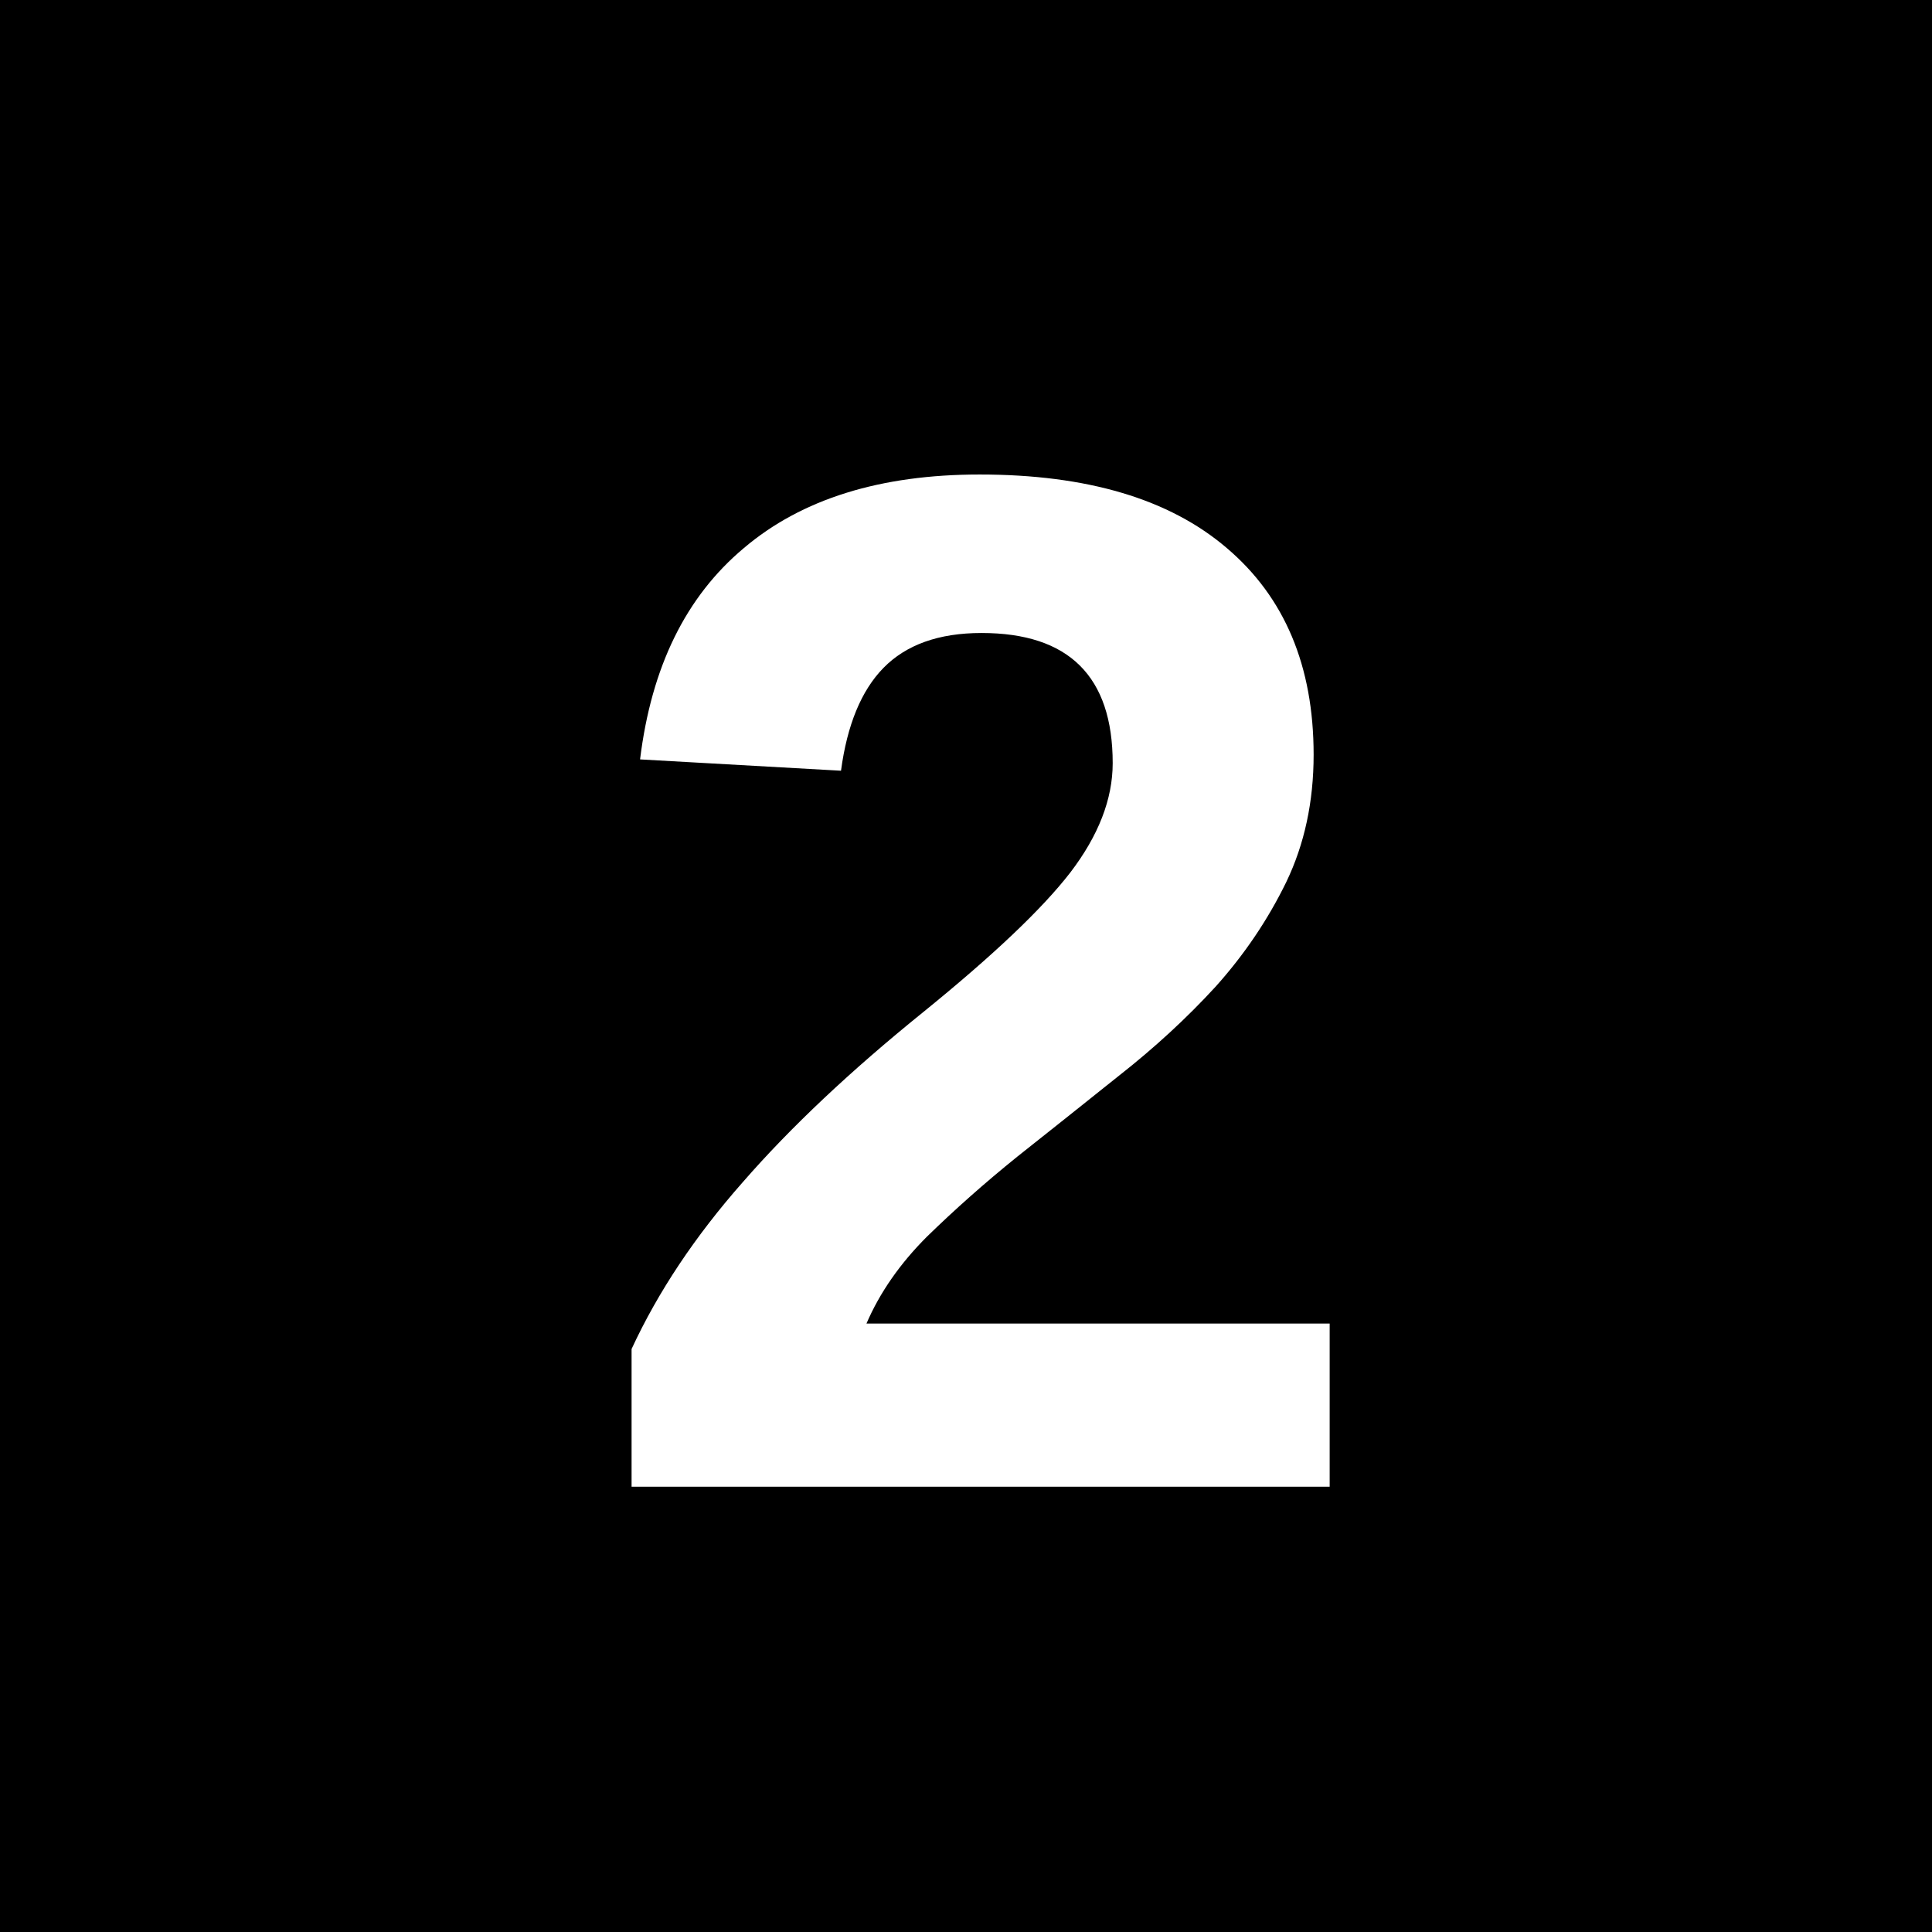
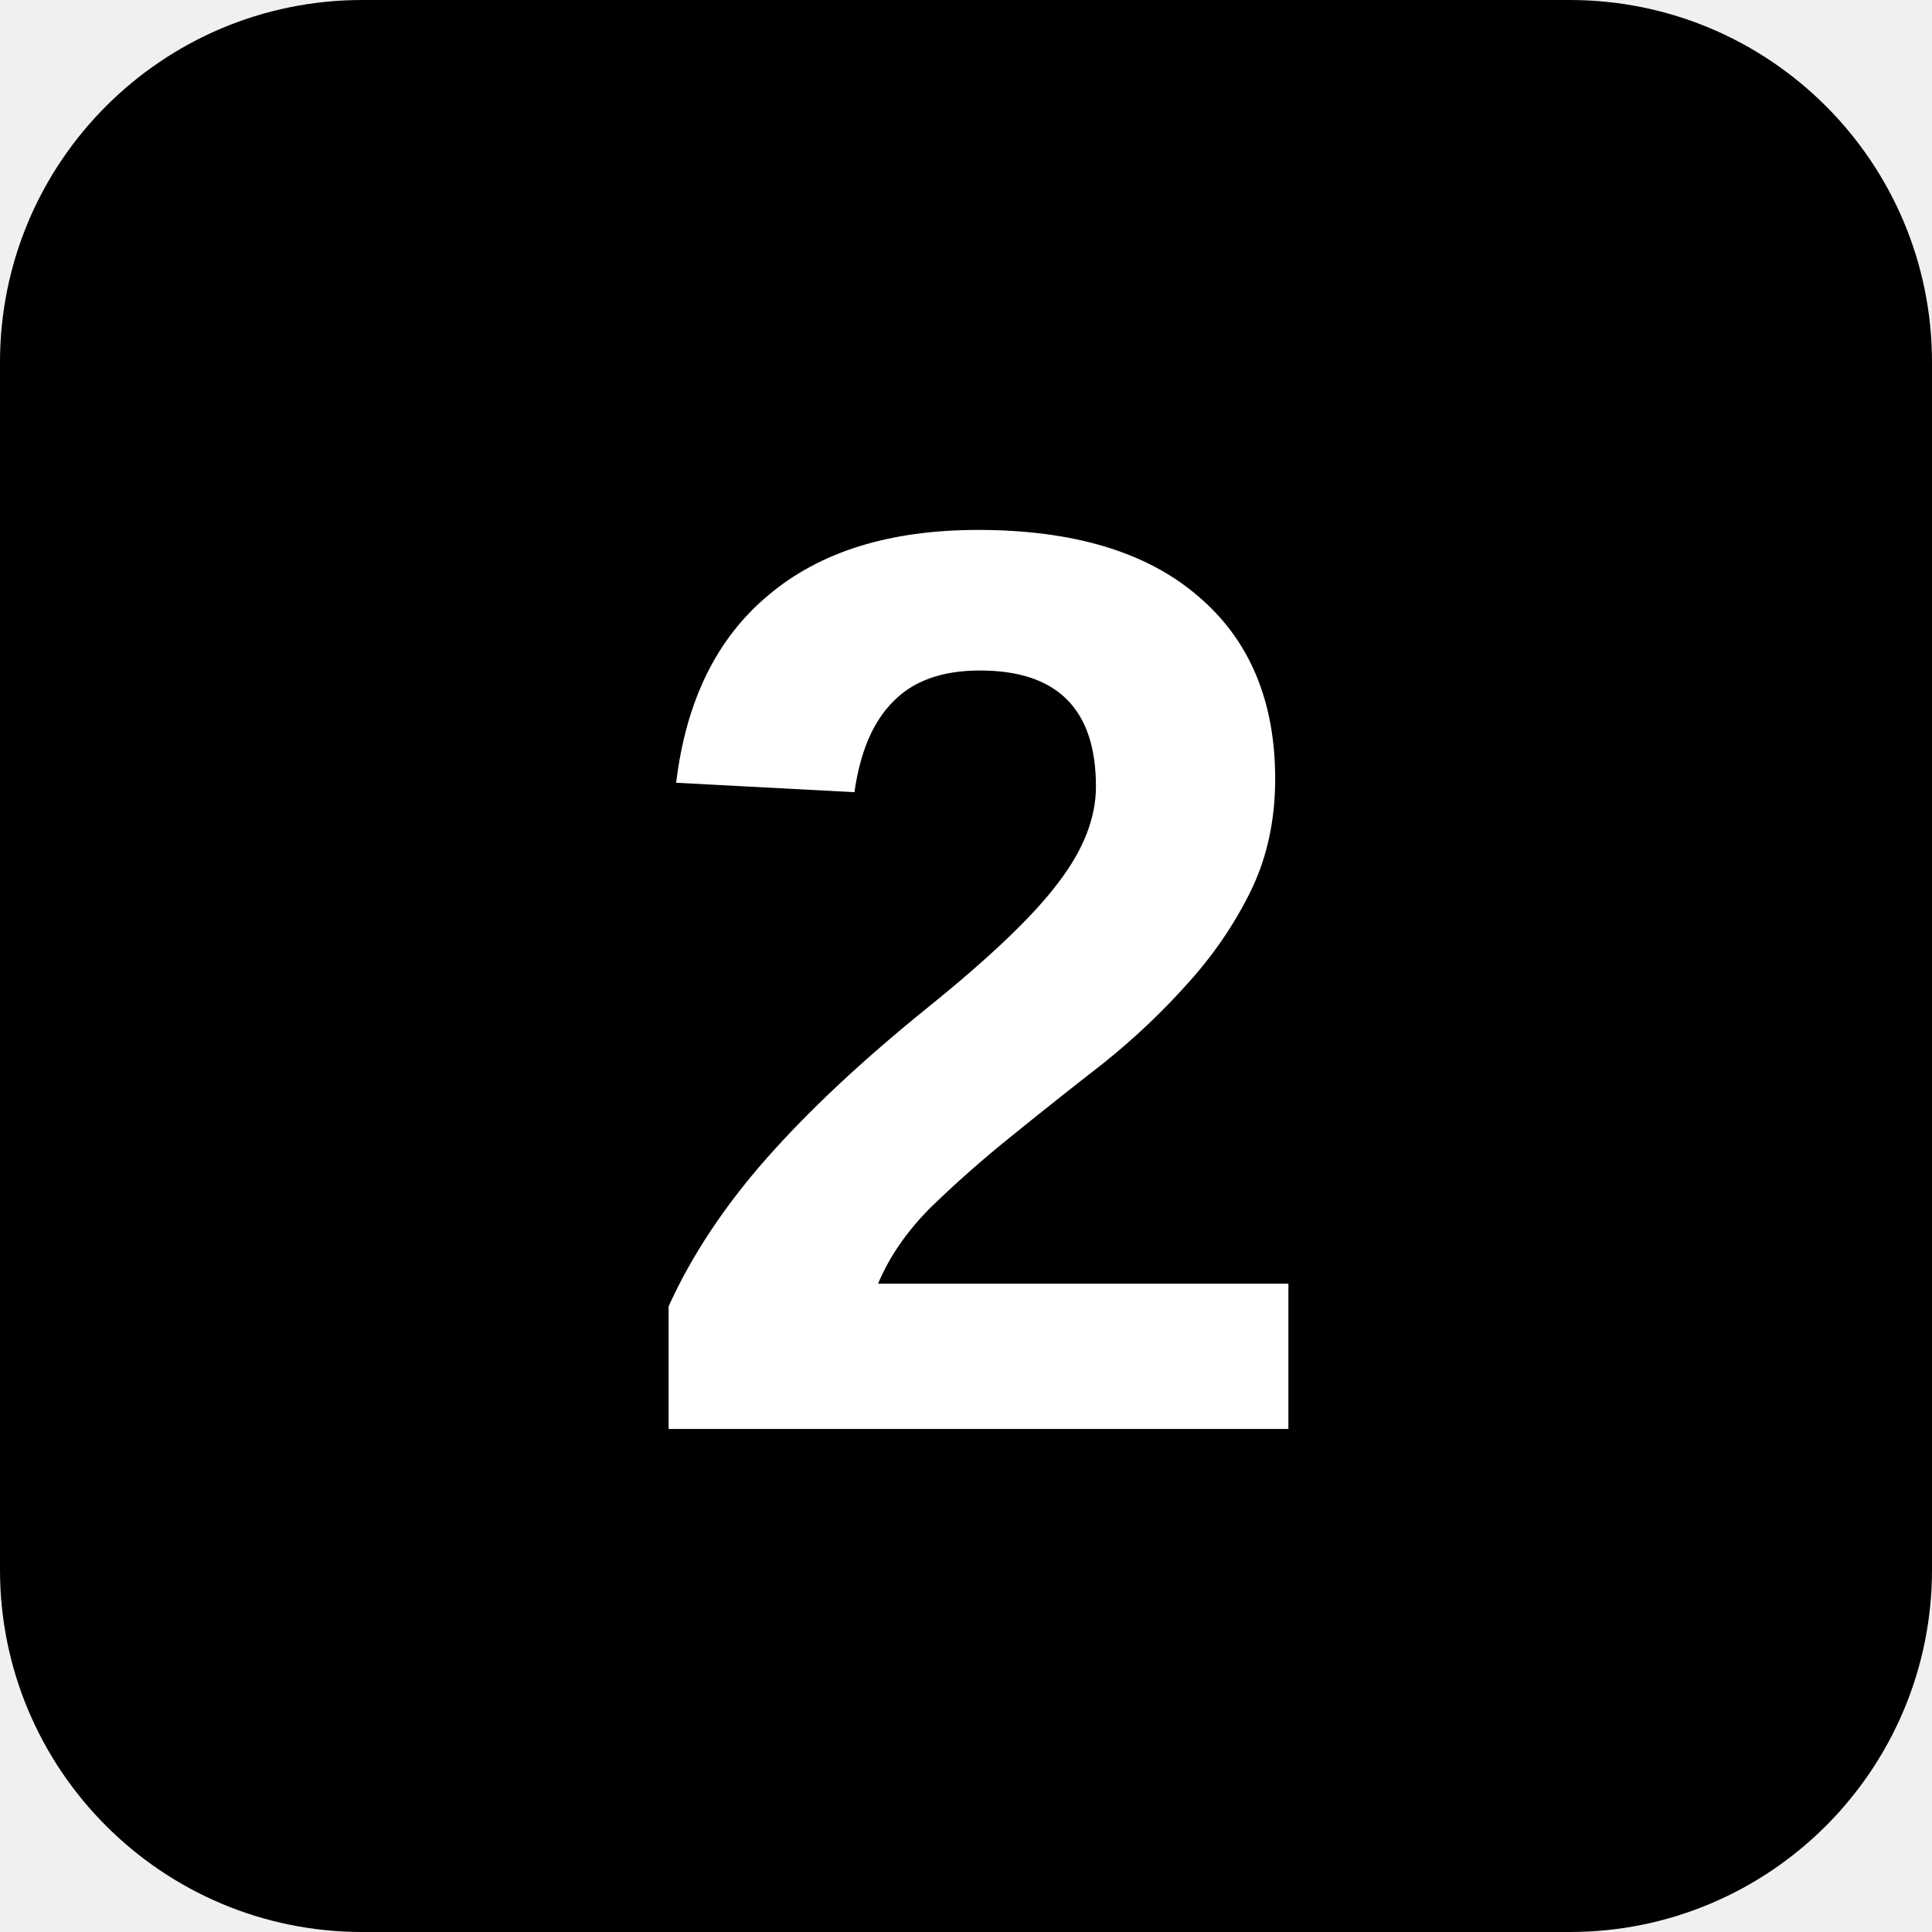
<svg xmlns="http://www.w3.org/2000/svg" id="SVGRoot" width="32px" height="32px" version="1.1" viewBox="0 0 32 32">
-   <rect width="32" height="32" stroke-width="1.044" />
-   <text x="9.631" y="24.625" fill="#ffffff" font-family="Arial" font-size="13.333px" style="line-height:1.25" xml:space="preserve">
-     <tspan x="9.631" y="24.625" fill="#ffffff" font-family="Arial" font-size="24px" font-weight="bold">2</tspan>
+   <rect width="32" height="32" rx="6" ry="6" stroke-width="1.044" />
+   <text x="10.339" y="23.667" fill="#ffffff" font-family="Arial" font-size="21.333px" style="line-height:1.25" xml:space="preserve">
+     <tspan x="10.339" y="23.667" fill="#ffffff" font-family="Arial" font-size="21.333px" font-weight="bold">2</tspan>
  </text>
</svg>
